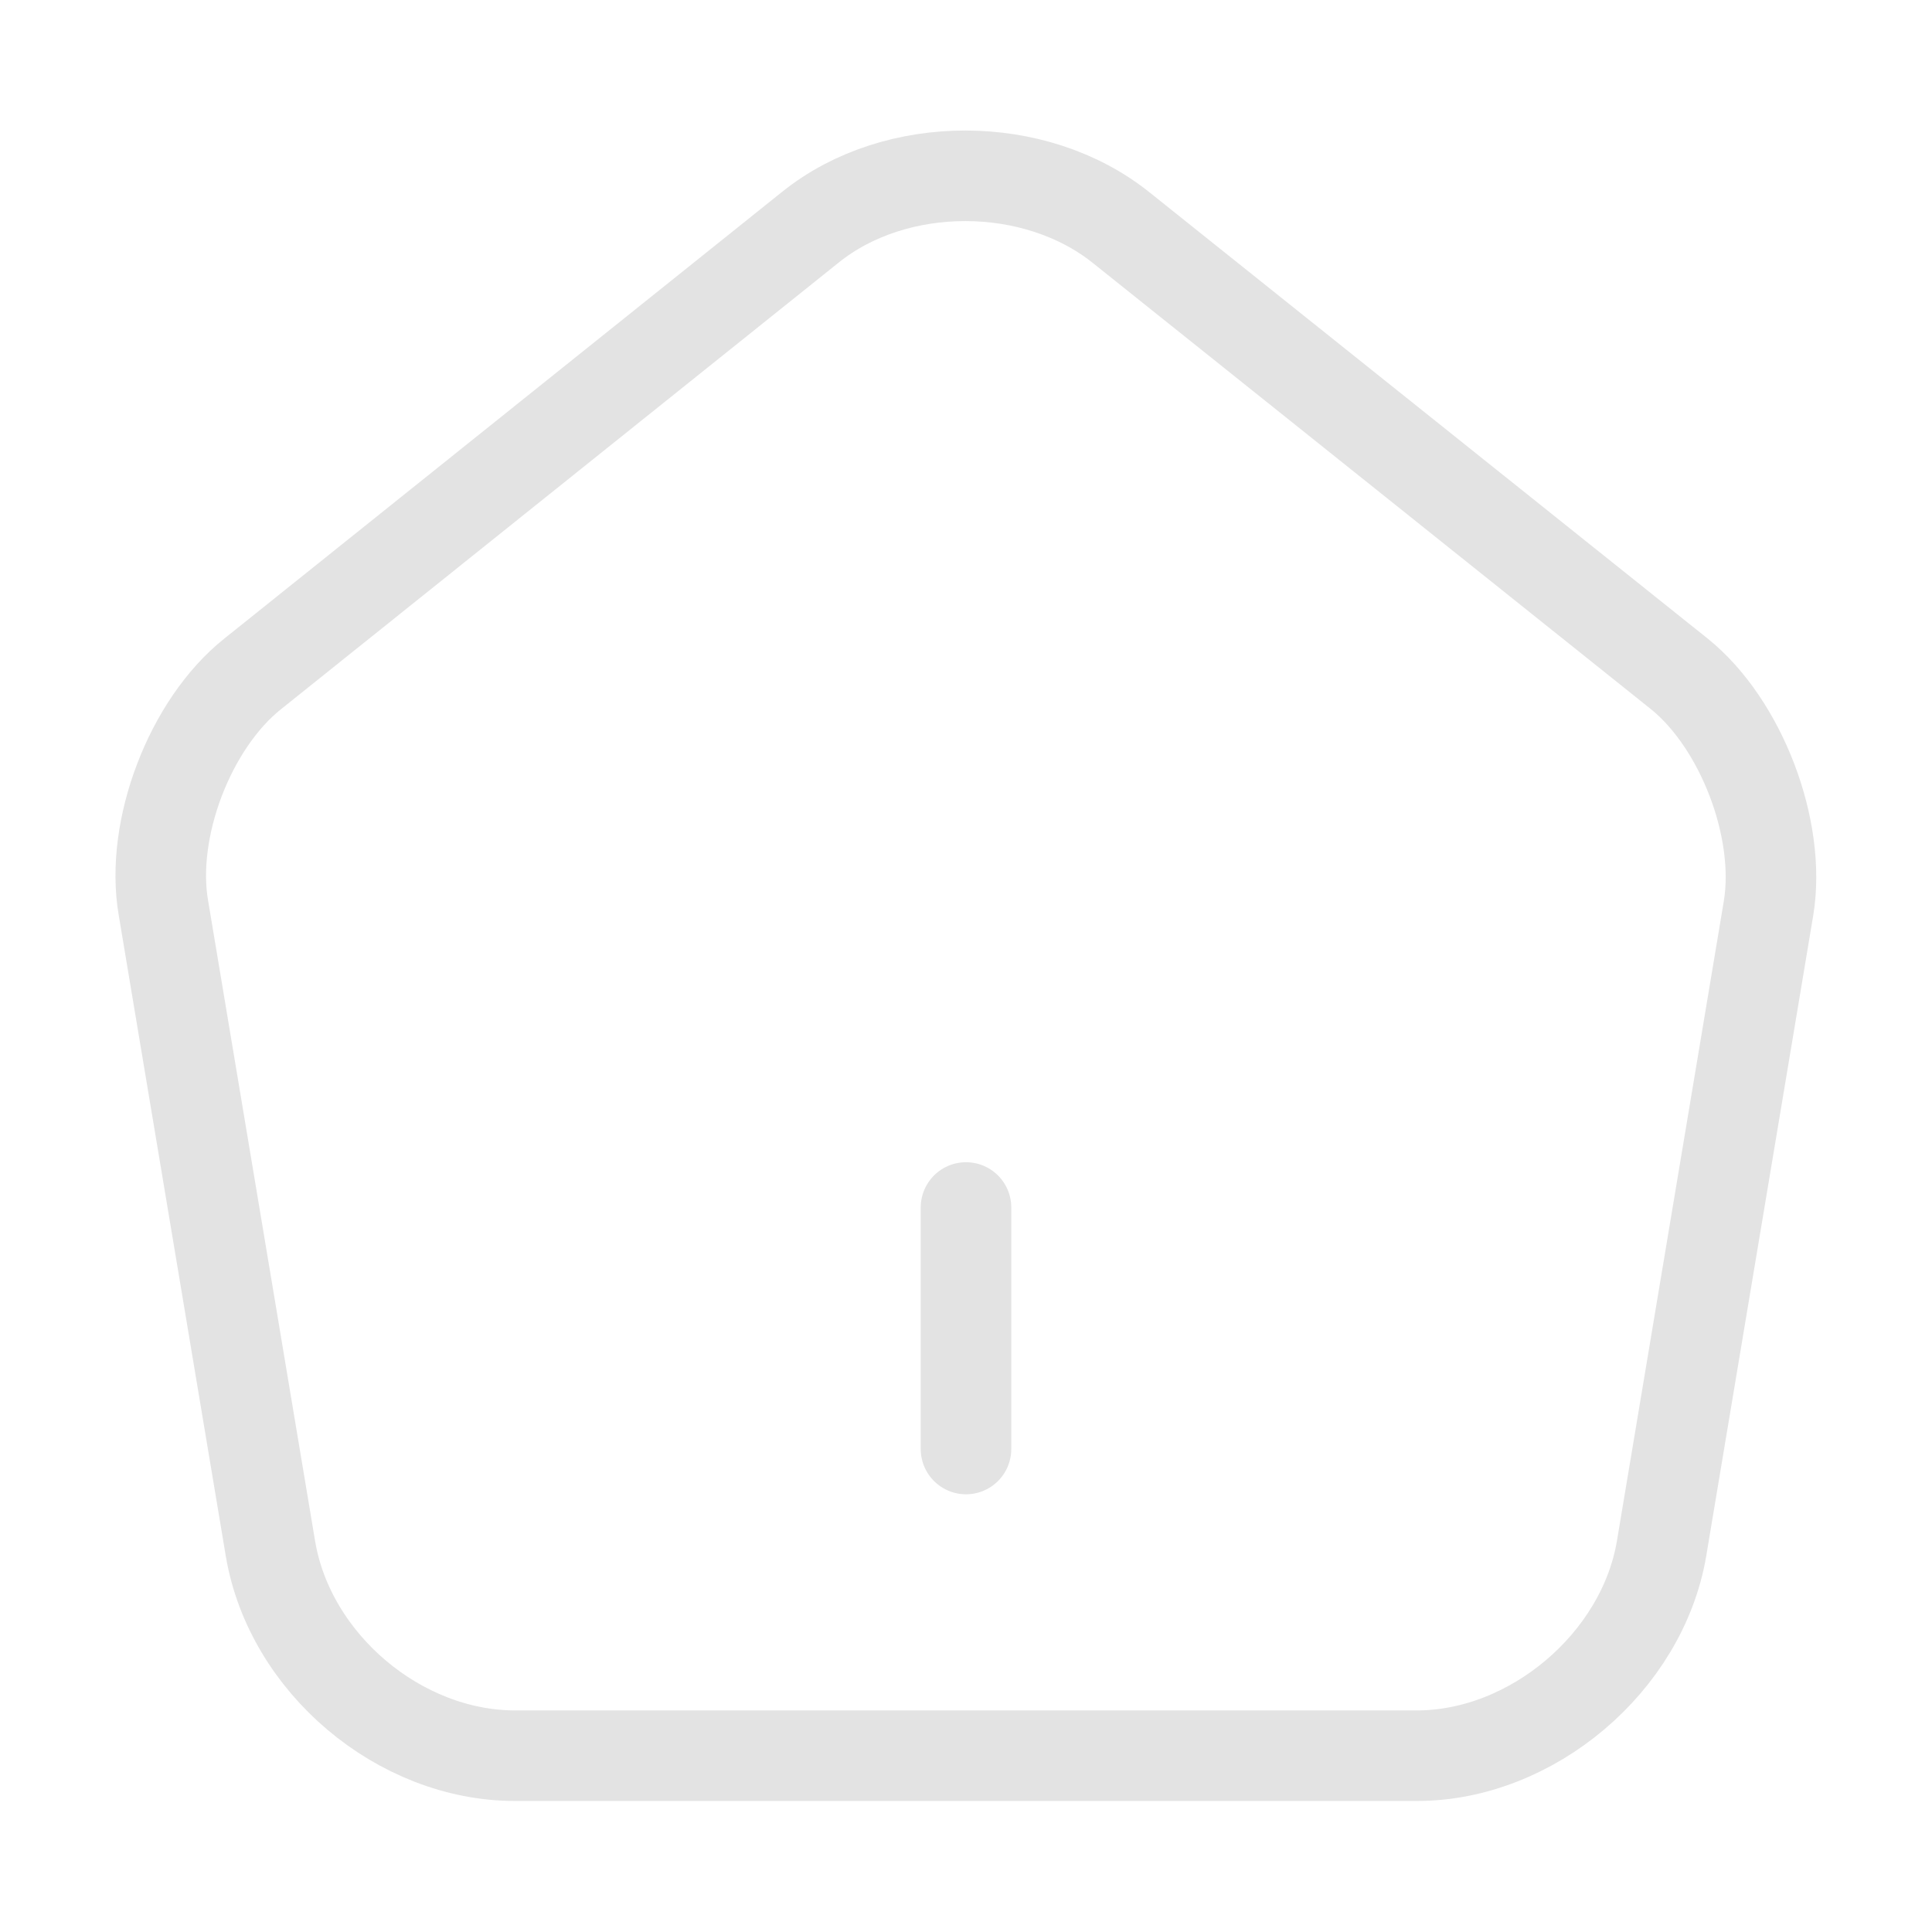
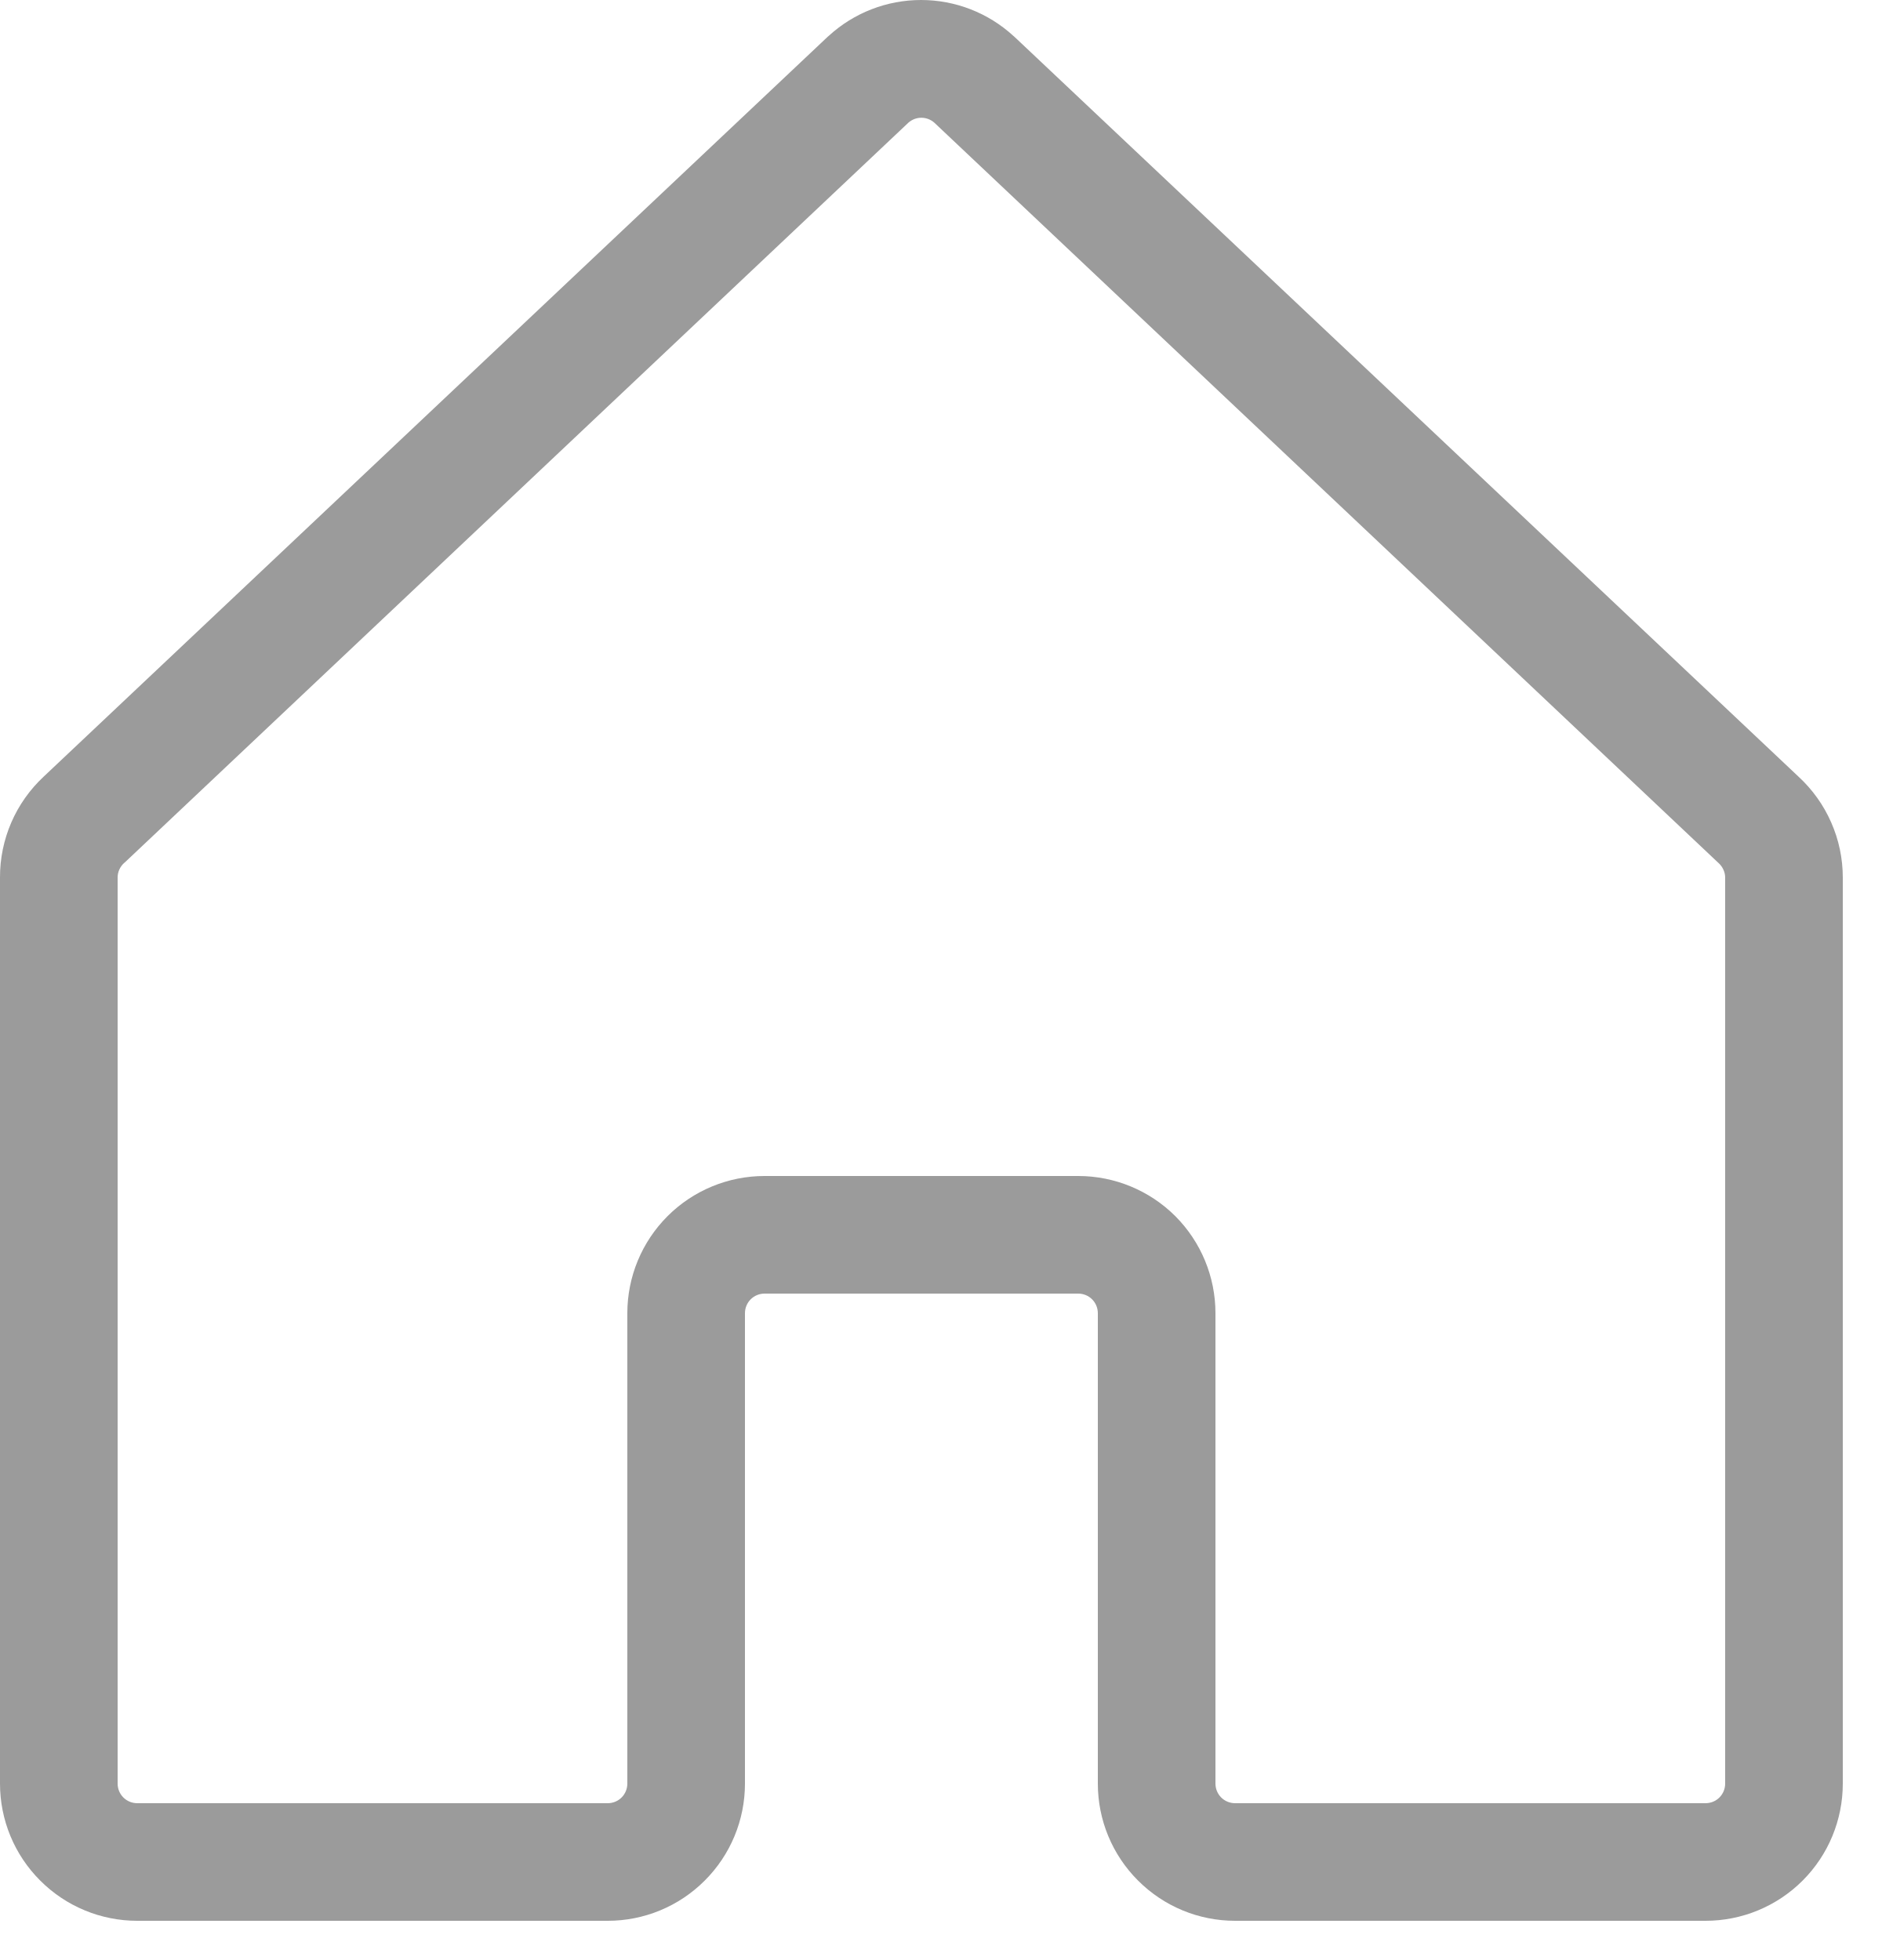
- <svg xmlns="http://www.w3.org/2000/svg" width="32" height="32" viewBox="0 0 32 32" fill="none">
-   <path d="M16 24V20" stroke="#E3E3E3" stroke-width="1.5" stroke-linecap="round" stroke-linejoin="round" />
-   <path d="M13.427 3.76L4.187 11.16C3.147 11.987 2.48 13.733 2.707 15.04L4.48 25.653C4.8 27.547 6.613 29.08 8.533 29.08H23.467C25.373 29.08 27.2 27.533 27.52 25.653L29.293 15.04C29.507 13.733 28.84 11.987 27.813 11.16L18.573 3.773C17.147 2.627 14.84 2.627 13.427 3.76Z" stroke="#E3E3E3" stroke-width="1.5" stroke-linecap="round" stroke-linejoin="round" />
+ <svg xmlns="http://www.w3.org/2000/svg" width="24" height="25" viewBox="0 0 24 25" fill="none">
+   <path d="M22.934 9.905L12.934 0.467L12.922 0.457C12.601 0.163 12.181 0 11.746 0C11.31 0 10.89 0.163 10.569 0.457L10.557 0.467L0.558 9.905C0.381 10.07 0.24 10.269 0.144 10.491C0.048 10.713 -0.001 10.952 1.79925e-05 11.194V22.75C1.79925e-05 23.214 0.184 23.659 0.513 23.987C0.841 24.316 1.286 24.5 1.75 24.5H7.75C8.214 24.5 8.659 24.316 8.987 23.987C9.316 23.659 9.5 23.214 9.5 22.75V16.75C9.5 16.684 9.526 16.62 9.573 16.573C9.62 16.526 9.684 16.5 9.75 16.5H13.75C13.816 16.5 13.88 16.526 13.927 16.573C13.974 16.62 14 16.684 14 16.75V22.75C14 23.214 14.184 23.659 14.513 23.987C14.841 24.316 15.286 24.5 15.75 24.5H21.75C22.214 24.5 22.659 24.316 22.988 23.987C23.316 23.659 23.5 23.214 23.5 22.75V11.194C23.5 10.951 23.45 10.712 23.352 10.49C23.255 10.268 23.112 10.069 22.934 9.905ZM22 22.75C22 22.816 21.974 22.88 21.927 22.927C21.88 22.974 21.816 23 21.75 23H15.75C15.684 23 15.62 22.974 15.573 22.927C15.526 22.88 15.5 22.816 15.5 22.75V16.75C15.5 16.286 15.316 15.841 14.988 15.512C14.659 15.184 14.214 15 13.75 15H9.75C9.286 15 8.841 15.184 8.513 15.512C8.184 15.841 8 16.286 8 16.75V22.75C8 22.816 7.974 22.88 7.927 22.927C7.88 22.974 7.816 23 7.75 23H1.75C1.684 23 1.62 22.974 1.573 22.927C1.526 22.88 1.5 22.816 1.5 22.75V11.194C1.5 11.159 1.507 11.124 1.521 11.093C1.535 11.061 1.556 11.032 1.581 11.009L1.593 10.999L11.585 1.564C11.631 1.524 11.689 1.502 11.749 1.502C11.81 1.502 11.868 1.524 11.914 1.564L21.907 11L21.918 11.01C21.943 11.033 21.964 11.062 21.978 11.094C21.993 11.126 22 11.16 22 11.195V22.75Z" fill="#9B9B9B" />
</svg>
